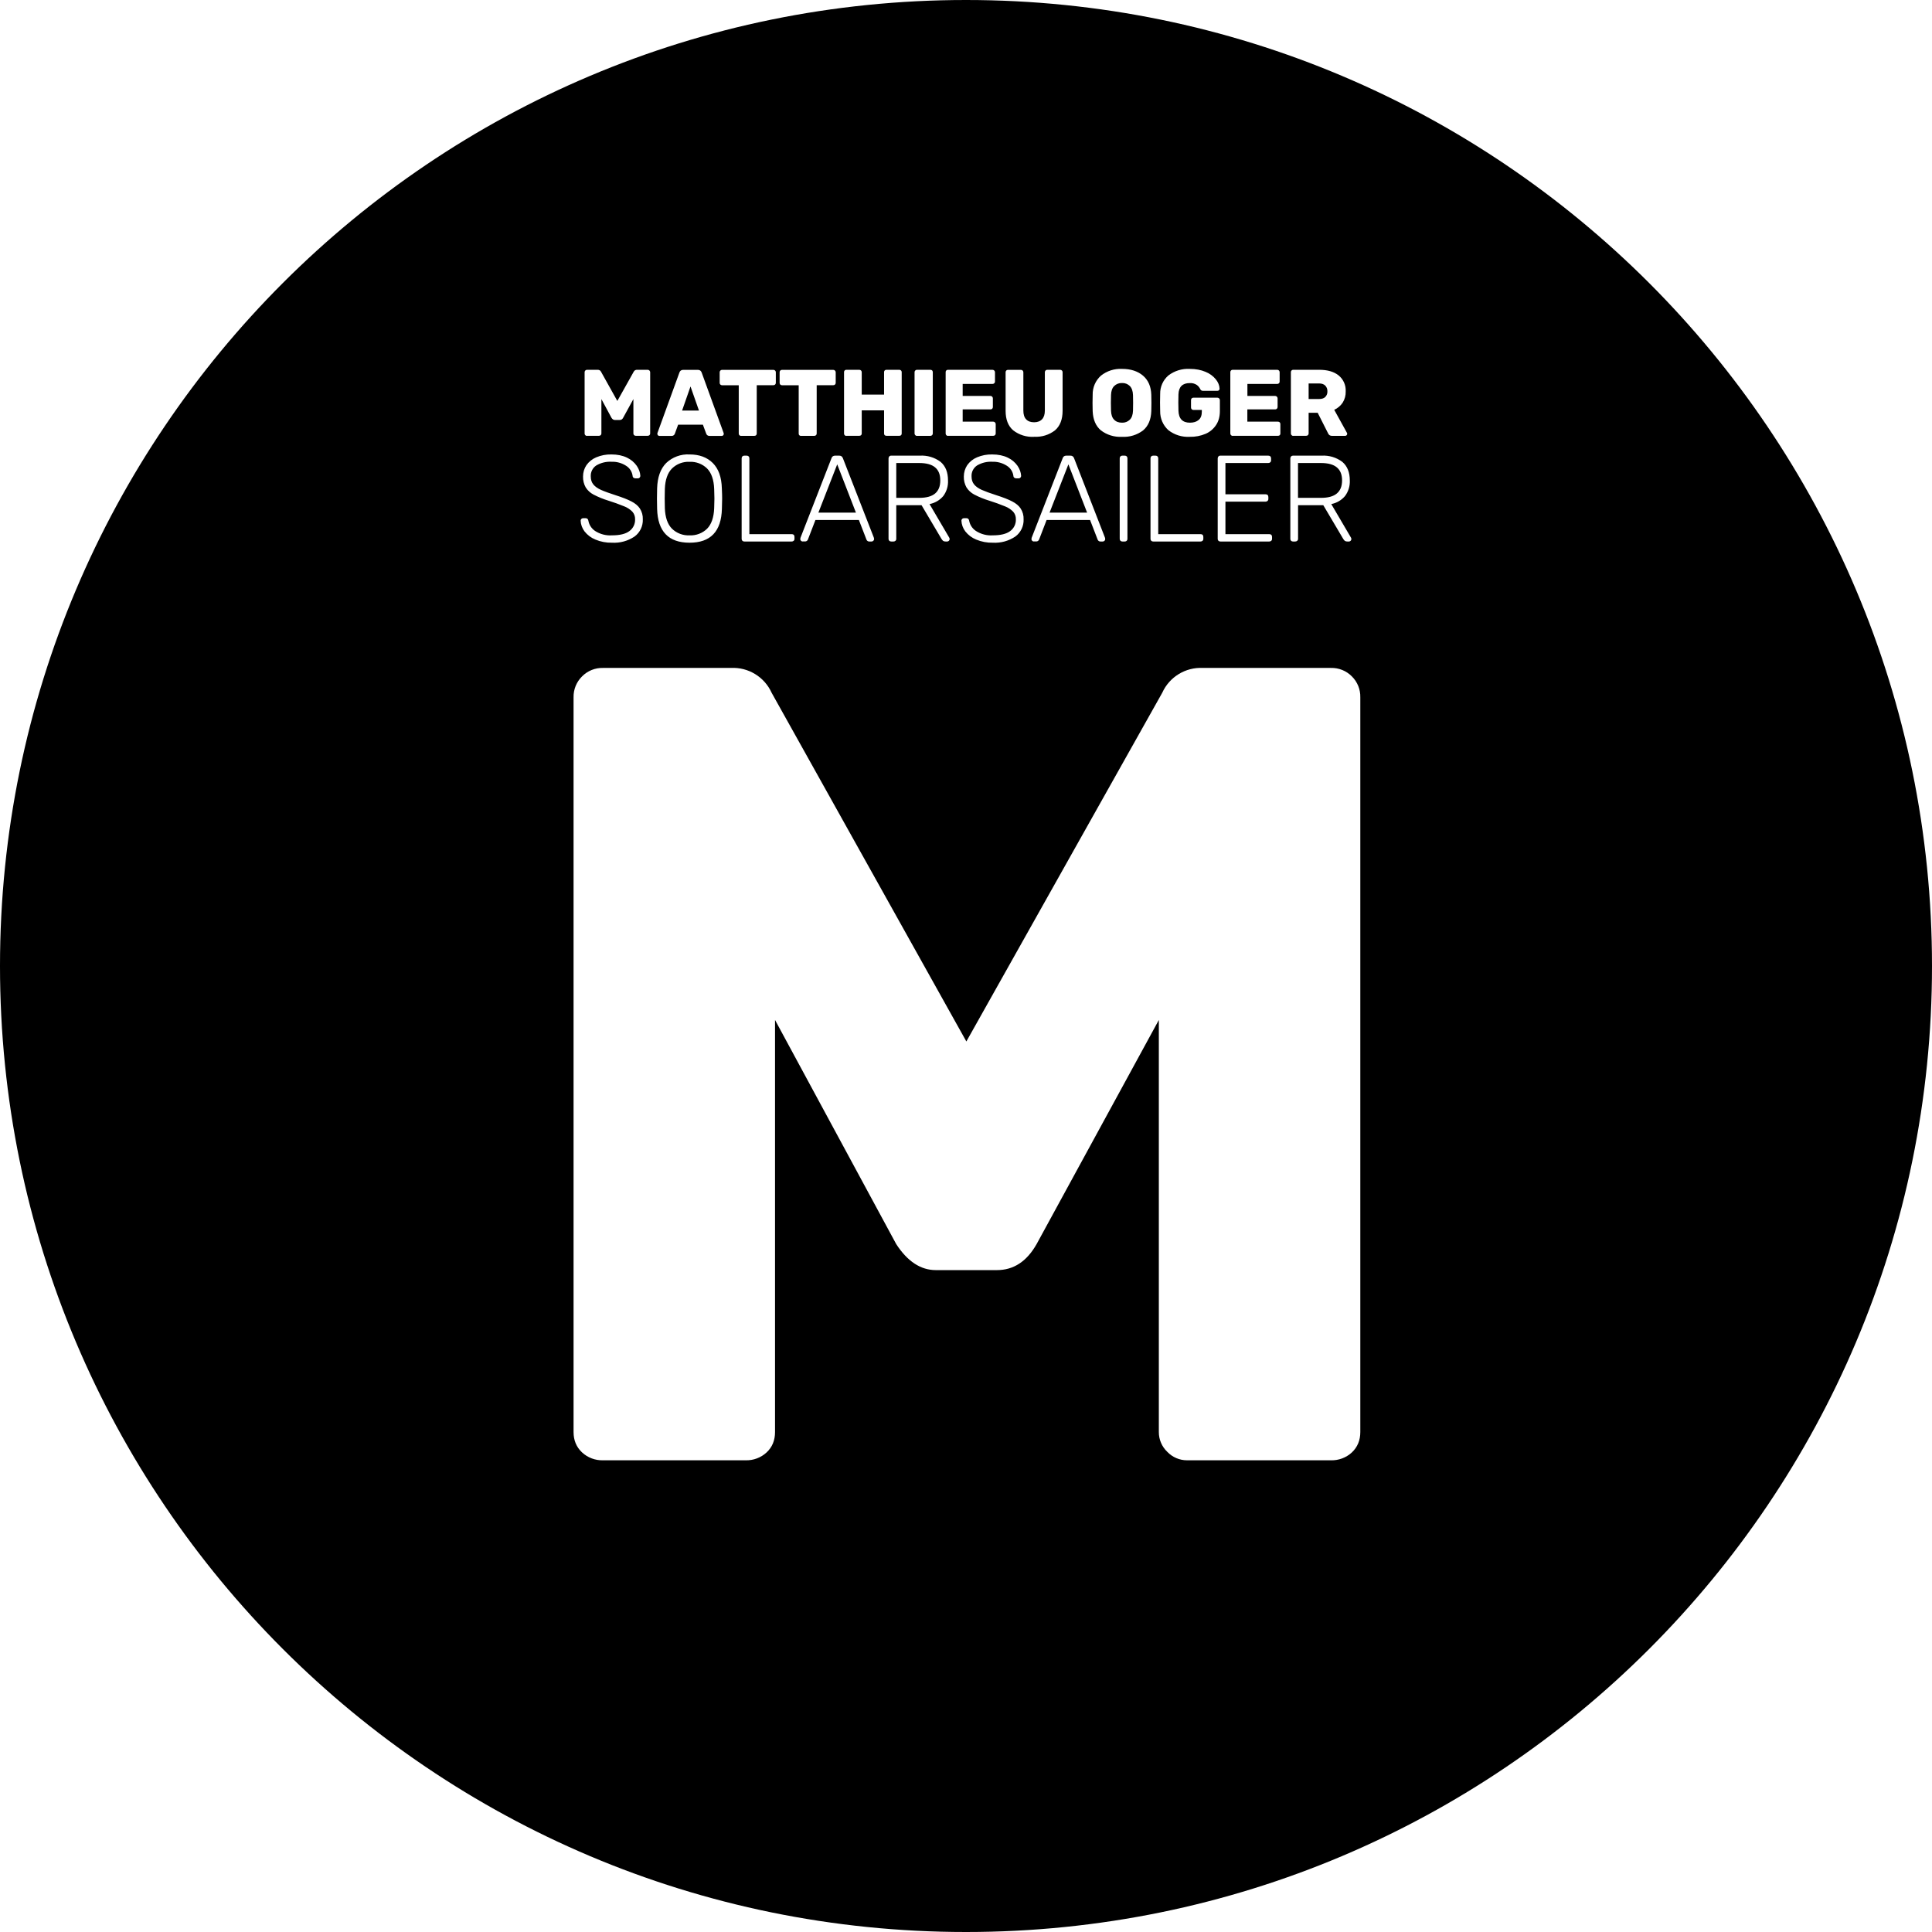
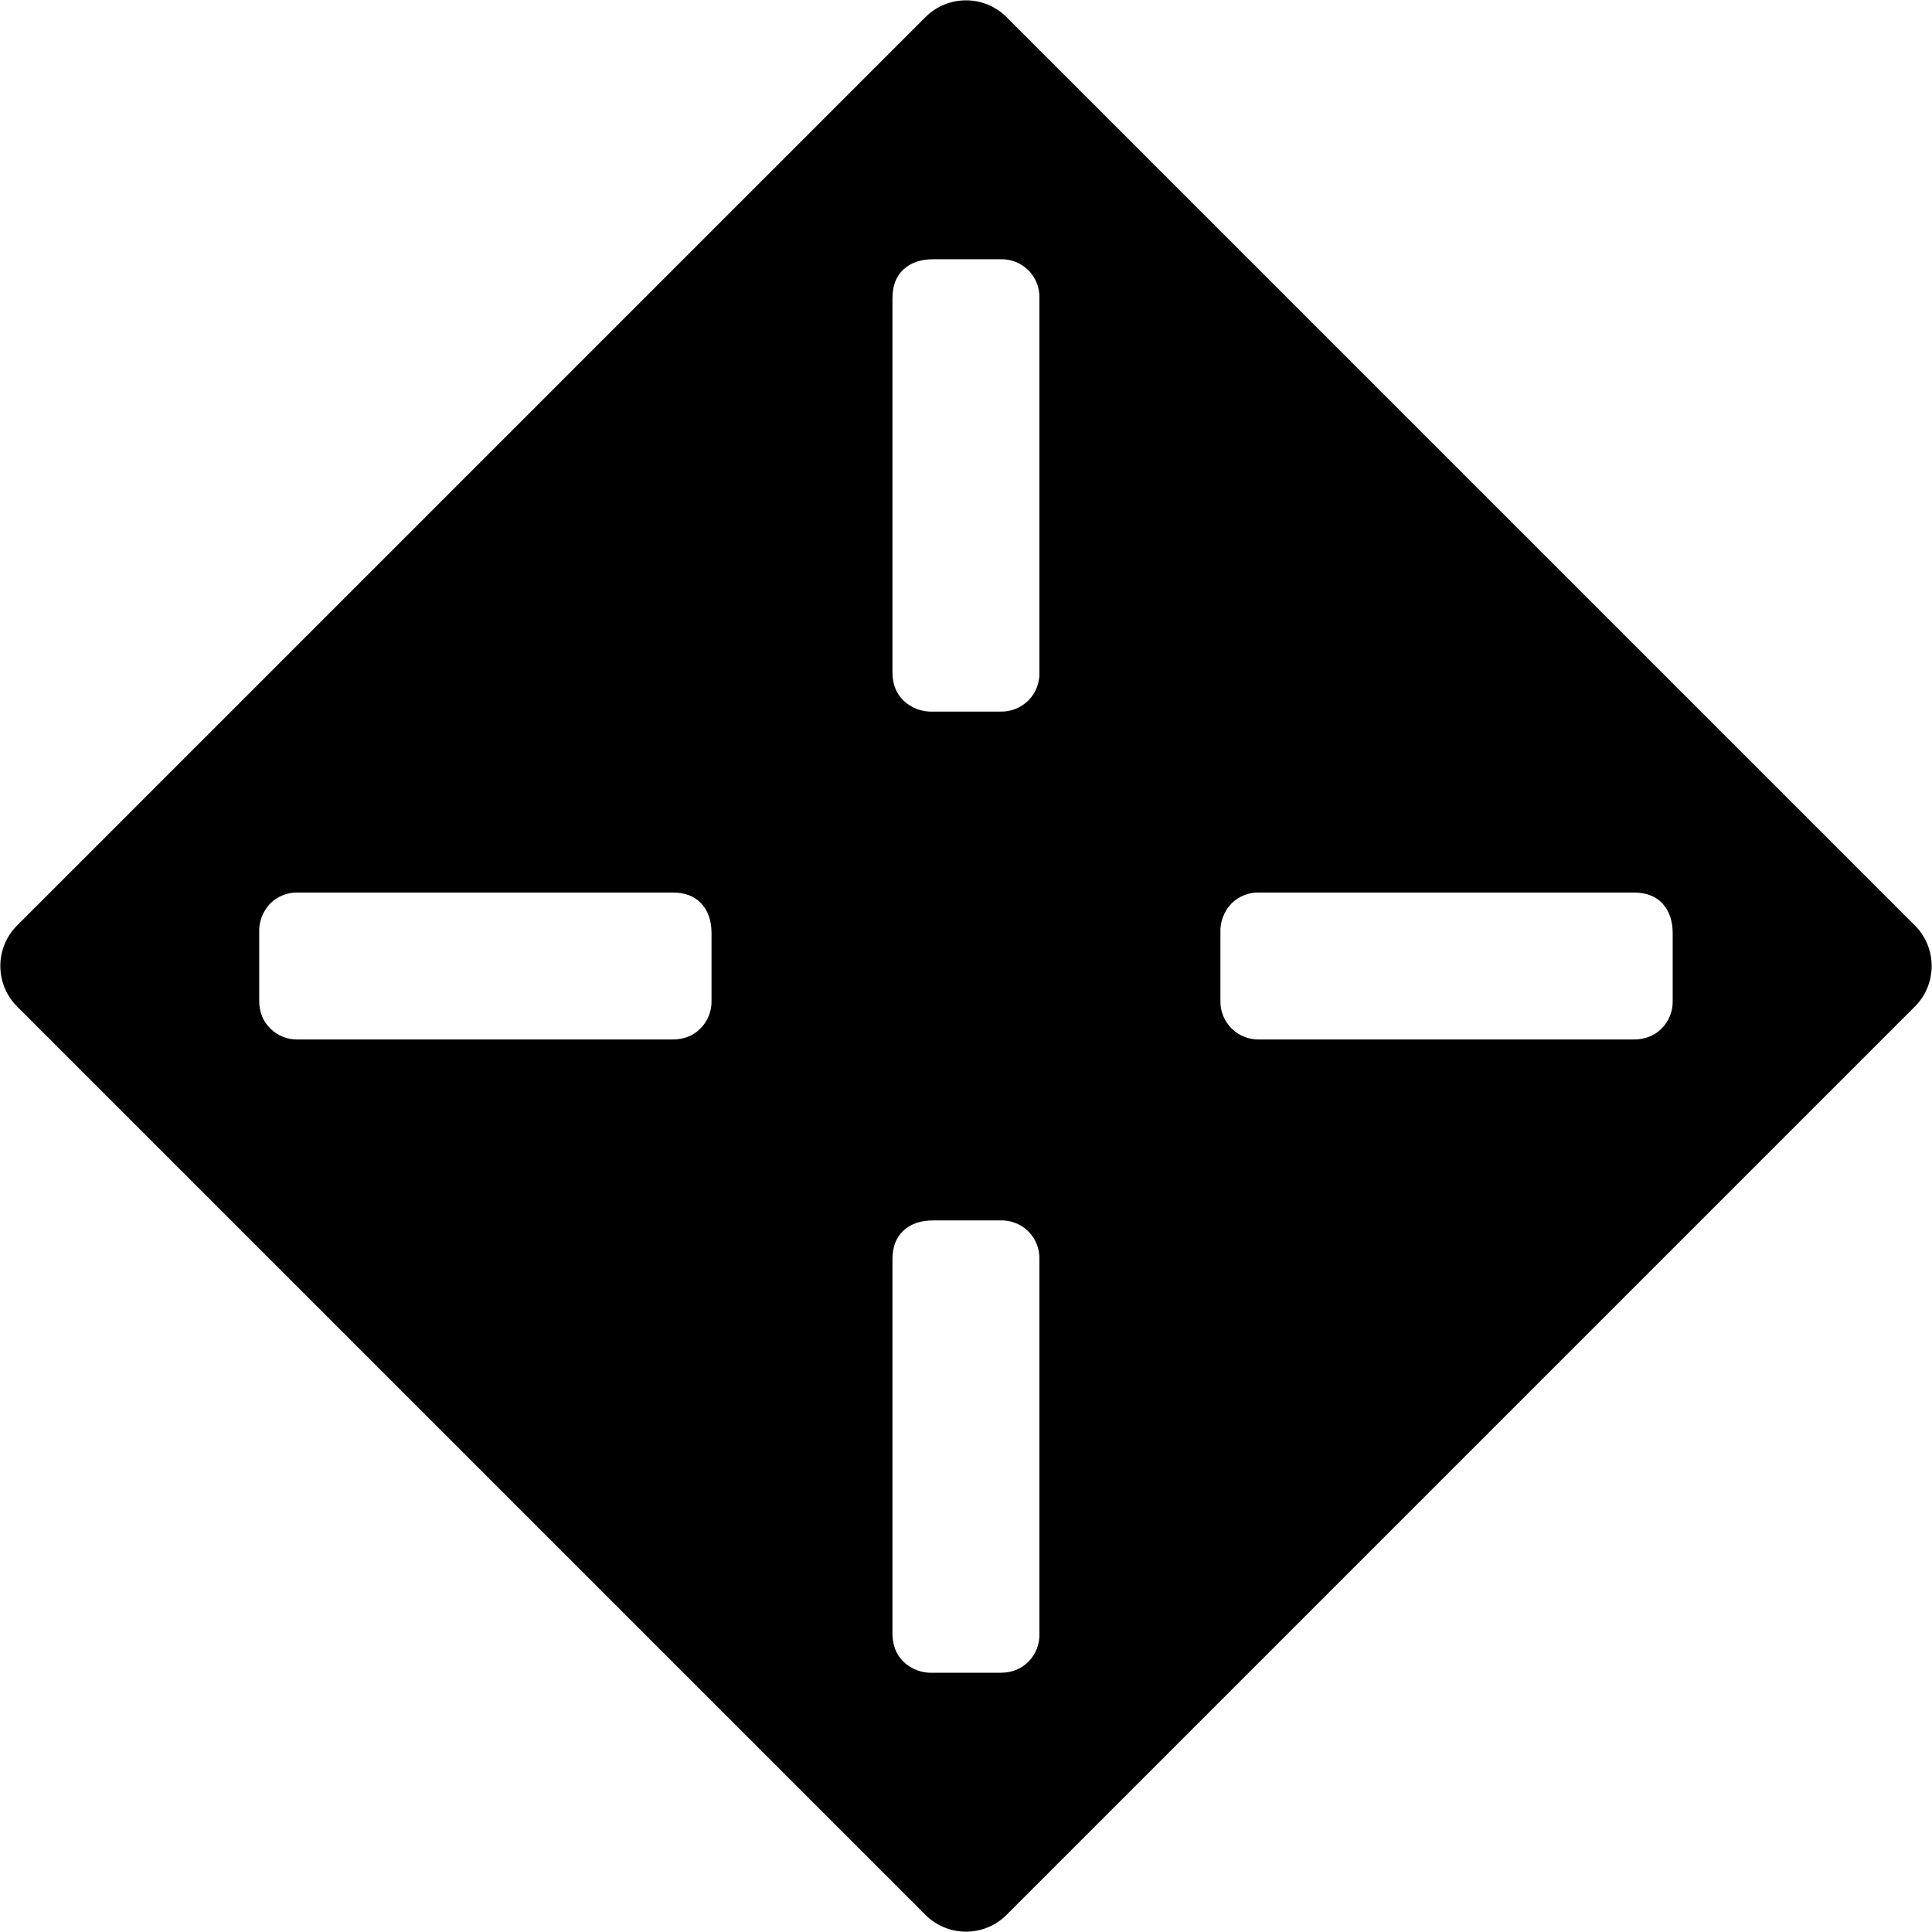
- <svg xmlns="http://www.w3.org/2000/svg" width="32" height="32">
-   <path d="M16 32C7.163 32 0 24.837 0 16S7.163 0 16 0s16 7.163 16 16-7.163 16-16 16zm-6.012-7.813h2.362a.49.49 0 0 0 .347-.13c.094-.088.14-.2.14-.338v-6.825l2.007 3.712c.187.288.406.431.656.431h1.012c.276 0 .494-.143.657-.43l2.025-3.713v6.825a.45.45 0 0 0 .14.328.45.45 0 0 0 .329.14h2.38a.49.49 0 0 0 .348-.13c.093-.088.14-.2.14-.338V11.55a.471.471 0 0 0-.14-.347.471.471 0 0 0-.347-.14h-2.119a.701.701 0 0 0-.675.412l-3.244 5.775-3.225-5.775a.701.701 0 0 0-.675-.412H9.988a.471.471 0 0 0-.347.14.471.471 0 0 0-.141.347v12.169c0 .137.047.25.14.337a.49.49 0 0 0 .348.131zM9.723 7.22a.04.04 0 0 1-.028-.011.037.037 0 0 1-.012-.028V6.166a.04.04 0 0 1 .012-.03.04.04 0 0 1 .028-.011H9.9c.026 0 .045.011.056.034l.269.482.27-.482a.058.058 0 0 1 .057-.034h.176a.04.04 0 0 1 .029.012.04.04 0 0 1 .012.029V7.18c0 .011-.004.02-.012.028a.04.04 0 0 1-.029.01h-.198a.037.037 0 0 1-.028-.011.037.037 0 0 1-.011-.027v-.57l-.17.31c-.013.024-.03.036-.054.036h-.084c-.021 0-.04-.012-.055-.036l-.167-.31v.57c0 .011-.004.02-.012.028a.04.04 0 0 1-.029.01h-.197zm1.197 0a.031.031 0 0 1-.022-.01.031.031 0 0 1-.01-.023l.001-.014.364-1.002c.01-.03.031-.045.063-.045h.243c.032 0 .052.015.063.045l.364 1.002a.047.047 0 0 1 .002.014.031.031 0 0 1-.01.023.031.031 0 0 1-.023.01h-.203a.054.054 0 0 1-.054-.035l-.056-.151h-.41l-.055.151a.054.054 0 0 1-.054.035h-.203zm.378-.42h.279l-.14-.399-.139.398zm.979.42a.04.04 0 0 1-.03-.011.037.037 0 0 1-.011-.028v-.8h-.275a.04.04 0 0 1-.029-.011.037.037 0 0 1-.012-.028v-.175a.04.04 0 0 1 .012-.03.04.04 0 0 1 .029-.011h.848a.04.04 0 0 1 .03.012.04.04 0 0 1 .011.029v.175c0 .011-.004.02-.012.028a.04.04 0 0 1-.029.01h-.275v.8c0 .012-.004.022-.011.029a.04.04 0 0 1-.03.01h-.216zm.992 0a.04.04 0 0 1-.03-.011.037.037 0 0 1-.01-.028v-.8h-.276a.04.04 0 0 1-.029-.011.037.037 0 0 1-.011-.028v-.175a.04.04 0 0 1 .011-.03.04.04 0 0 1 .03-.011h.848a.04.04 0 0 1 .028.012.04.04 0 0 1 .012.029v.175c0 .011-.004.02-.012.028a.04.04 0 0 1-.028.01h-.275v.8c0 .012-.004.022-.012.029a.04.04 0 0 1-.03.01h-.216zm.75 0a.038.038 0 0 1-.028-.011.038.038 0 0 1-.011-.028V6.166a.04.04 0 0 1 .01-.03.037.037 0 0 1 .029-.011h.214a.04.04 0 0 1 .029.012.04.04 0 0 1 .011.029v.37h.37v-.37a.04.04 0 0 1 .01-.03.04.04 0 0 1 .03-.011h.212a.04.04 0 0 1 .03.012.04.04 0 0 1 .01.029V7.18c0 .011-.003.02-.01.028a.04.04 0 0 1-.03.01h-.212a.04.04 0 0 1-.03-.01.037.037 0 0 1-.01-.028v-.383h-.37v.383c0 .011-.003.02-.011.028a.04.04 0 0 1-.03.01h-.213zm1.168 0a.037.037 0 0 1-.027-.012.037.037 0 0 1-.012-.027V6.164c0-.011.004-.02.012-.028a.039.039 0 0 1 .027-.011h.224c.011 0 .02.004.028.01.007.008.011.018.011.03V7.18a.039.039 0 0 1-.04.039h-.223zm.515 0a.037.037 0 0 1-.028-.012.037.037 0 0 1-.011-.027V6.166a.04.04 0 0 1 .01-.03.037.037 0 0 1 .029-.011h.737a.04.04 0 0 1 .029.012.04.04 0 0 1 .012.029v.154c0 .012-.004.021-.012.028a.04.04 0 0 1-.029.011h-.494v.199h.46a.04.04 0 0 1 .029.012.04.04 0 0 1 .011.028v.143a.04.04 0 0 1-.011.029.04.04 0 0 1-.03.011h-.459v.203h.507a.04.04 0 0 1 .028.012.04.04 0 0 1 .012.029v.155c0 .011-.004.02-.012.028a.04.04 0 0 1-.028.01h-.75zm1.428.015a.517.517 0 0 1-.348-.107c-.084-.072-.126-.18-.126-.324v-.637a.04.04 0 0 1 .011-.03.037.037 0 0 1 .028-.011h.214a.04.04 0 0 1 .03.012.04.04 0 0 1 .011.029V6.8c0 .065.015.113.046.145.03.033.075.049.132.049.057 0 .101-.017.132-.05.03-.032.046-.08.046-.144v-.634a.04.04 0 0 1 .012-.03.04.04 0 0 1 .029-.011h.212a.04.04 0 0 1 .03.012.04.04 0 0 1 .011.029v.637c0 .144-.042.252-.125.324a.512.512 0 0 1-.345.107zm1.454 0a.527.527 0 0 1-.35-.107c-.085-.072-.13-.178-.136-.318a4.155 4.155 0 0 1 0-.27.413.413 0 0 1 .137-.318.519.519 0 0 1 .35-.112c.144 0 .26.038.347.112.087.075.133.18.137.318a4.315 4.315 0 0 1 0 .27c-.005.14-.05.246-.135.318a.524.524 0 0 1-.35.107zm0-.234a.174.174 0 0 0 .13-.05c.032-.032.05-.082.052-.15a4.294 4.294 0 0 0 0-.256c-.002-.068-.02-.118-.052-.151a.174.174 0 0 0-.13-.05.176.176 0 0 0-.13.05c-.033.033-.05.083-.052.15a3.825 3.825 0 0 0 0 .257c.002.068.019.118.051.15.032.034.076.05.131.05zm1.122.234a.527.527 0 0 1-.354-.11.415.415 0 0 1-.136-.315 4.5 4.5 0 0 1 0-.286.393.393 0 0 1 .136-.305.536.536 0 0 1 .354-.109c.1 0 .187.017.262.049a.421.421 0 0 1 .17.124c.04.05.06.102.062.155 0 .01-.003.018-.01.025a.033.033 0 0 1-.024.01h-.243a.045.045 0 0 1-.024-.006.061.061 0 0 1-.016-.016.184.184 0 0 0-.06-.075.19.19 0 0 0-.117-.031c-.12 0-.183.062-.187.187a4.155 4.155 0 0 0 0 .27c.004.133.067.199.19.199.06 0 .109-.015.144-.045.036-.03.053-.076.053-.138V6.79h-.139a.04.04 0 0 1-.029-.012.04.04 0 0 1-.011-.029v-.121a.04.04 0 0 1 .011-.03.04.04 0 0 1 .03-.011h.396a.04.04 0 0 1 .029.012.04.04 0 0 1 .012.029v.18c0 .09-.02.166-.062.23a.394.394 0 0 1-.174.147.633.633 0 0 1-.263.05zm.711-.015a.037.037 0 0 1-.027-.012.037.037 0 0 1-.012-.027V6.166a.04.04 0 0 1 .011-.03.037.037 0 0 1 .028-.011h.738a.04.04 0 0 1 .029.012.04.04 0 0 1 .011.029v.154c0 .012-.004.021-.011.028a.04.04 0 0 1-.03.011h-.493v.199h.46a.04.04 0 0 1 .028.012.04.04 0 0 1 .012.028v.143a.04.04 0 0 1-.012.029.04.04 0 0 1-.029.011h-.46v.203h.507a.04.04 0 0 1 .03.012.04.04 0 0 1 .01.029v.155c0 .011-.003.02-.01.028a.04.04 0 0 1-.03.01h-.75zm1.003 0a.037.037 0 0 1-.027-.012.037.037 0 0 1-.012-.027V6.166a.04.04 0 0 1 .011-.03.037.037 0 0 1 .028-.011h.43c.138 0 .245.031.323.094a.32.32 0 0 1 .116.264.329.329 0 0 1-.05.186.336.336 0 0 1-.14.119l.21.38a.039.039 0 0 1 .005.018.033.033 0 0 1-.01.023.03.03 0 0 1-.023.01h-.22a.065.065 0 0 1-.064-.042l-.172-.34h-.15v.343c0 .011-.004.02-.012.028a.04.04 0 0 1-.029.01h-.214zm.428-.611c.045 0 .08-.011.103-.034a.122.122 0 0 0 .035-.093.13.13 0 0 0-.035-.095c-.024-.024-.058-.036-.103-.036h-.173v.258h.173zM10.137 8.989a.674.674 0 0 1-.275-.052.437.437 0 0 1-.18-.135.317.317 0 0 1-.065-.179.041.041 0 0 1 .043-.04h.04c.024 0 .04.013.045.04a.26.26 0 0 0 .111.171.46.46 0 0 0 .28.073c.13 0 .225-.023.288-.07a.23.23 0 0 0 .095-.196.18.18 0 0 0-.046-.127.385.385 0 0 0-.133-.087 3.211 3.211 0 0 0-.264-.095 1.451 1.451 0 0 1-.245-.1.338.338 0 0 1-.13-.119.347.347 0 0 1-.044-.18c0-.07.019-.132.056-.188a.374.374 0 0 1 .162-.13.608.608 0 0 1 .252-.048c.1 0 .186.018.258.053a.41.41 0 0 1 .162.136c.037.055.056.11.059.166a.04.04 0 0 1-.011.028.04.04 0 0 1-.032.013h-.04a.052.052 0 0 1-.029-.01c-.01-.006-.015-.016-.016-.031a.232.232 0 0 0-.109-.168.42.42 0 0 0-.242-.066.447.447 0 0 0-.25.061.204.204 0 0 0-.092.183c0 .053.014.097.042.131.028.035.07.065.125.09.055.025.137.055.246.09.11.035.197.069.26.102.062.032.11.071.14.117a.308.308 0 0 1 .049.18.337.337 0 0 1-.136.284.608.608 0 0 1-.374.103zm1.284 0c-.348 0-.527-.187-.537-.56a5.462 5.462 0 0 1 0-.342c.006-.184.056-.323.15-.418a.521.521 0 0 1 .387-.142c.162 0 .29.047.385.142.095.095.145.234.15.418.004.081.005.138.005.17 0 .033-.001.09-.004.171-.01.374-.188.561-.536.561zm0-.122a.39.39 0 0 0 .291-.11c.072-.074.111-.187.117-.339a6.15 6.15 0 0 0 .004-.16l-.004-.16c-.006-.152-.045-.265-.118-.339a.39.39 0 0 0-.29-.11.39.39 0 0 0-.29.11c-.074.074-.113.187-.119.338a5.038 5.038 0 0 0 0 .321c.006.152.045.265.117.338a.39.39 0 0 0 .292.111zm.908.102a.044.044 0 0 1-.033-.012.044.044 0 0 1-.012-.033V7.592c0-.014.004-.025.012-.033a.044.044 0 0 1 .033-.012h.038c.014 0 .024.004.033.012a.044.044 0 0 1 .012.033v1.255h.7c.015 0 .027.004.035.012.008.008.012.02.012.035v.03a.042.042 0 0 1-.013.033.047.047 0 0 1-.033.012h-.784zm.966 0a.039.039 0 0 1-.028-.012.039.039 0 0 1-.012-.029l.004-.022.514-1.319c.01-.027.03-.04.059-.04h.069c.028 0 .048.013.059.04l.514 1.319.004.022c0 .011-.004.02-.013.029a.039.039 0 0 1-.028.012h-.04a.042.042 0 0 1-.03-.01.057.057 0 0 1-.015-.02l-.126-.326h-.72l-.125.325a.057.057 0 0 1-.016.02.042.042 0 0 1-.029.01h-.04zm.26-.478h.622l-.31-.8-.312.8zm1.207.478a.044.044 0 0 1-.033-.012.044.044 0 0 1-.012-.033v-1.33c0-.014.004-.025.012-.034a.042.042 0 0 1 .033-.013h.473a.52.52 0 0 1 .344.103c.082.07.123.172.123.307a.4.4 0 0 1-.079.26.396.396 0 0 1-.227.132l.327.557a.05.05 0 0 1 .006.022c0 .011-.004.02-.012.029a.039.039 0 0 1-.029.012h-.024c-.02 0-.036-.005-.046-.013a.161.161 0 0 1-.031-.042l-.323-.546h-.419v.556a.042.042 0 0 1-.013.033.047.047 0 0 1-.033.012h-.037zm.463-.723c.118 0 .206-.024.263-.072.058-.049.086-.12.086-.217 0-.096-.028-.168-.086-.216-.057-.048-.145-.072-.263-.072h-.38v.577h.38zm1.219.743a.674.674 0 0 1-.275-.052.437.437 0 0 1-.18-.135.317.317 0 0 1-.065-.179.041.041 0 0 1 .043-.04h.04c.024 0 .04.013.045.04a.26.26 0 0 0 .112.171.46.46 0 0 0 .28.073c.128 0 .224-.023.287-.07a.23.23 0 0 0 .095-.196.18.18 0 0 0-.046-.127.385.385 0 0 0-.133-.087 3.211 3.211 0 0 0-.264-.095 1.451 1.451 0 0 1-.245-.1.338.338 0 0 1-.13-.119.347.347 0 0 1-.044-.18c0-.07.02-.132.056-.188a.374.374 0 0 1 .162-.13.608.608 0 0 1 .252-.048c.1 0 .186.018.258.053a.41.41 0 0 1 .162.136c.037.055.056.11.059.166a.04.04 0 0 1-.011.028.04.04 0 0 1-.032.013h-.04a.052.052 0 0 1-.029-.01c-.01-.006-.015-.016-.016-.031a.232.232 0 0 0-.109-.168.42.42 0 0 0-.242-.066.447.447 0 0 0-.25.061.204.204 0 0 0-.092.183c0 .053.014.097.042.131.028.035.07.065.125.09.056.025.137.055.246.09.11.035.197.069.26.102.062.032.11.071.14.117a.308.308 0 0 1 .049.18.337.337 0 0 1-.136.284.608.608 0 0 1-.374.103zm.68-.02a.039.039 0 0 1-.028-.012.039.039 0 0 1-.012-.029l.004-.022.514-1.319c.01-.027.03-.04.059-.04h.069c.028 0 .048.013.059.04l.513 1.319.004.022c0 .011-.004.02-.012.029a.039.039 0 0 1-.028.012h-.04a.042.042 0 0 1-.03-.01.057.057 0 0 1-.015-.02l-.126-.326h-.72l-.125.325a.057.057 0 0 1-.016.02.042.042 0 0 1-.03.01h-.04zm.26-.478h.622l-.31-.8-.312.8zm1.207.478a.044.044 0 0 1-.033-.012.044.044 0 0 1-.012-.033V7.592c0-.014.004-.025.012-.033a.044.044 0 0 1 .033-.012h.038c.014 0 .025.004.033.012a.044.044 0 0 1 .012.033v1.332a.044.044 0 0 1-.012.033.044.044 0 0 1-.033.012h-.038zm.51 0a.044.044 0 0 1-.033-.012.044.044 0 0 1-.012-.033V7.592c0-.014.004-.025.012-.033a.044.044 0 0 1 .033-.012h.038c.014 0 .025.004.033.012a.044.044 0 0 1 .012.033v1.255h.7c.016 0 .027.004.035.012.008.008.012.02.012.035v.03a.042.042 0 0 1-.013.033.047.047 0 0 1-.033.012H19.1zm1.113 0a.044.044 0 0 1-.033-.012.044.044 0 0 1-.012-.033v-1.33c0-.014.004-.025.012-.034a.042.042 0 0 1 .033-.013h.792c.015 0 .026.004.035.012.008.008.012.02.012.035v.03a.042.042 0 0 1-.013.033.047.047 0 0 1-.034.012h-.709v.518h.664c.015 0 .027.004.035.012.008.008.012.02.012.034v.03a.042.042 0 0 1-.013.033.047.047 0 0 1-.034.013h-.664v.538h.725c.015 0 .027.004.035.012.008.008.012.02.012.035v.03a.042.042 0 0 1-.013.033.047.047 0 0 1-.034.012h-.808zm1.202 0a.044.044 0 0 1-.032-.012.044.044 0 0 1-.012-.033v-1.33c0-.014.004-.025.012-.034a.042.042 0 0 1 .032-.013h.474a.52.52 0 0 1 .343.103c.082.07.124.172.124.307a.4.4 0 0 1-.08.26.396.396 0 0 1-.227.132l.327.557a.05.05 0 0 1 .006.022c0 .011-.004.02-.012.029a.039.039 0 0 1-.028.012h-.025c-.02 0-.035-.005-.046-.013a.161.161 0 0 1-.031-.042l-.323-.546H21.5v.556a.042.042 0 0 1-.014.033.047.047 0 0 1-.033.012h-.037zm.463-.723c.118 0 .206-.024.263-.072.058-.049.087-.12.087-.217 0-.096-.029-.168-.087-.216-.057-.048-.145-.072-.263-.072h-.38v.577h.38z" fill="#000" fill-rule="evenodd" />
+ <svg xmlns="http://www.w3.org/2000/svg" width="32" height="32" viewBox="0 0 32 32" version="1.1">
+   <path d="M16.672.284l15.044 15.044a.95.95 0 0 1 0 1.344L16.672 31.716a.95.95 0 0 1-1.344 0L.284 16.672a.95.95 0 0 1 0-1.344L15.328.284a.95.95 0 0 1 1.344 0zM4.94 17.217h6.199c.187 0 .342-.06.463-.182a.628.628 0 0 0 .183-.464v-1.114c0-.206-.056-.37-.169-.492-.112-.122-.271-.182-.477-.182h-6.2a.628.628 0 0 0-.463.182.664.664 0 0 0-.183.492v1.114c0 .188.061.342.183.464a.628.628 0 0 0 .464.182zm15.92 0h6.198c.188 0 .342-.06.464-.182a.628.628 0 0 0 .183-.464v-1.114c0-.206-.057-.37-.169-.492-.112-.122-.271-.182-.478-.182H20.86a.628.628 0 0 0-.463.182.664.664 0 0 0-.183.492v1.114a.628.628 0 0 0 .646.646zm-3.644-6.077v-6.2a.628.628 0 0 0-.182-.463.628.628 0 0 0-.464-.183h-1.114c-.206 0-.37.057-.492.169-.122.112-.182.271-.182.478v6.199c0 .187.06.342.182.463a.664.664 0 0 0 .492.183h1.114a.628.628 0 0 0 .646-.646zm0 15.92v-6.2a.628.628 0 0 0-.182-.463.628.628 0 0 0-.464-.183h-1.114c-.206 0-.37.056-.492.169-.122.112-.182.271-.182.477v6.2c0 .187.06.341.182.463a.664.664 0 0 0 .492.183h1.114c.188 0 .342-.061.464-.183a.628.628 0 0 0 .182-.464z" fill="#000" fill-rule="nonzero" />
</svg>
